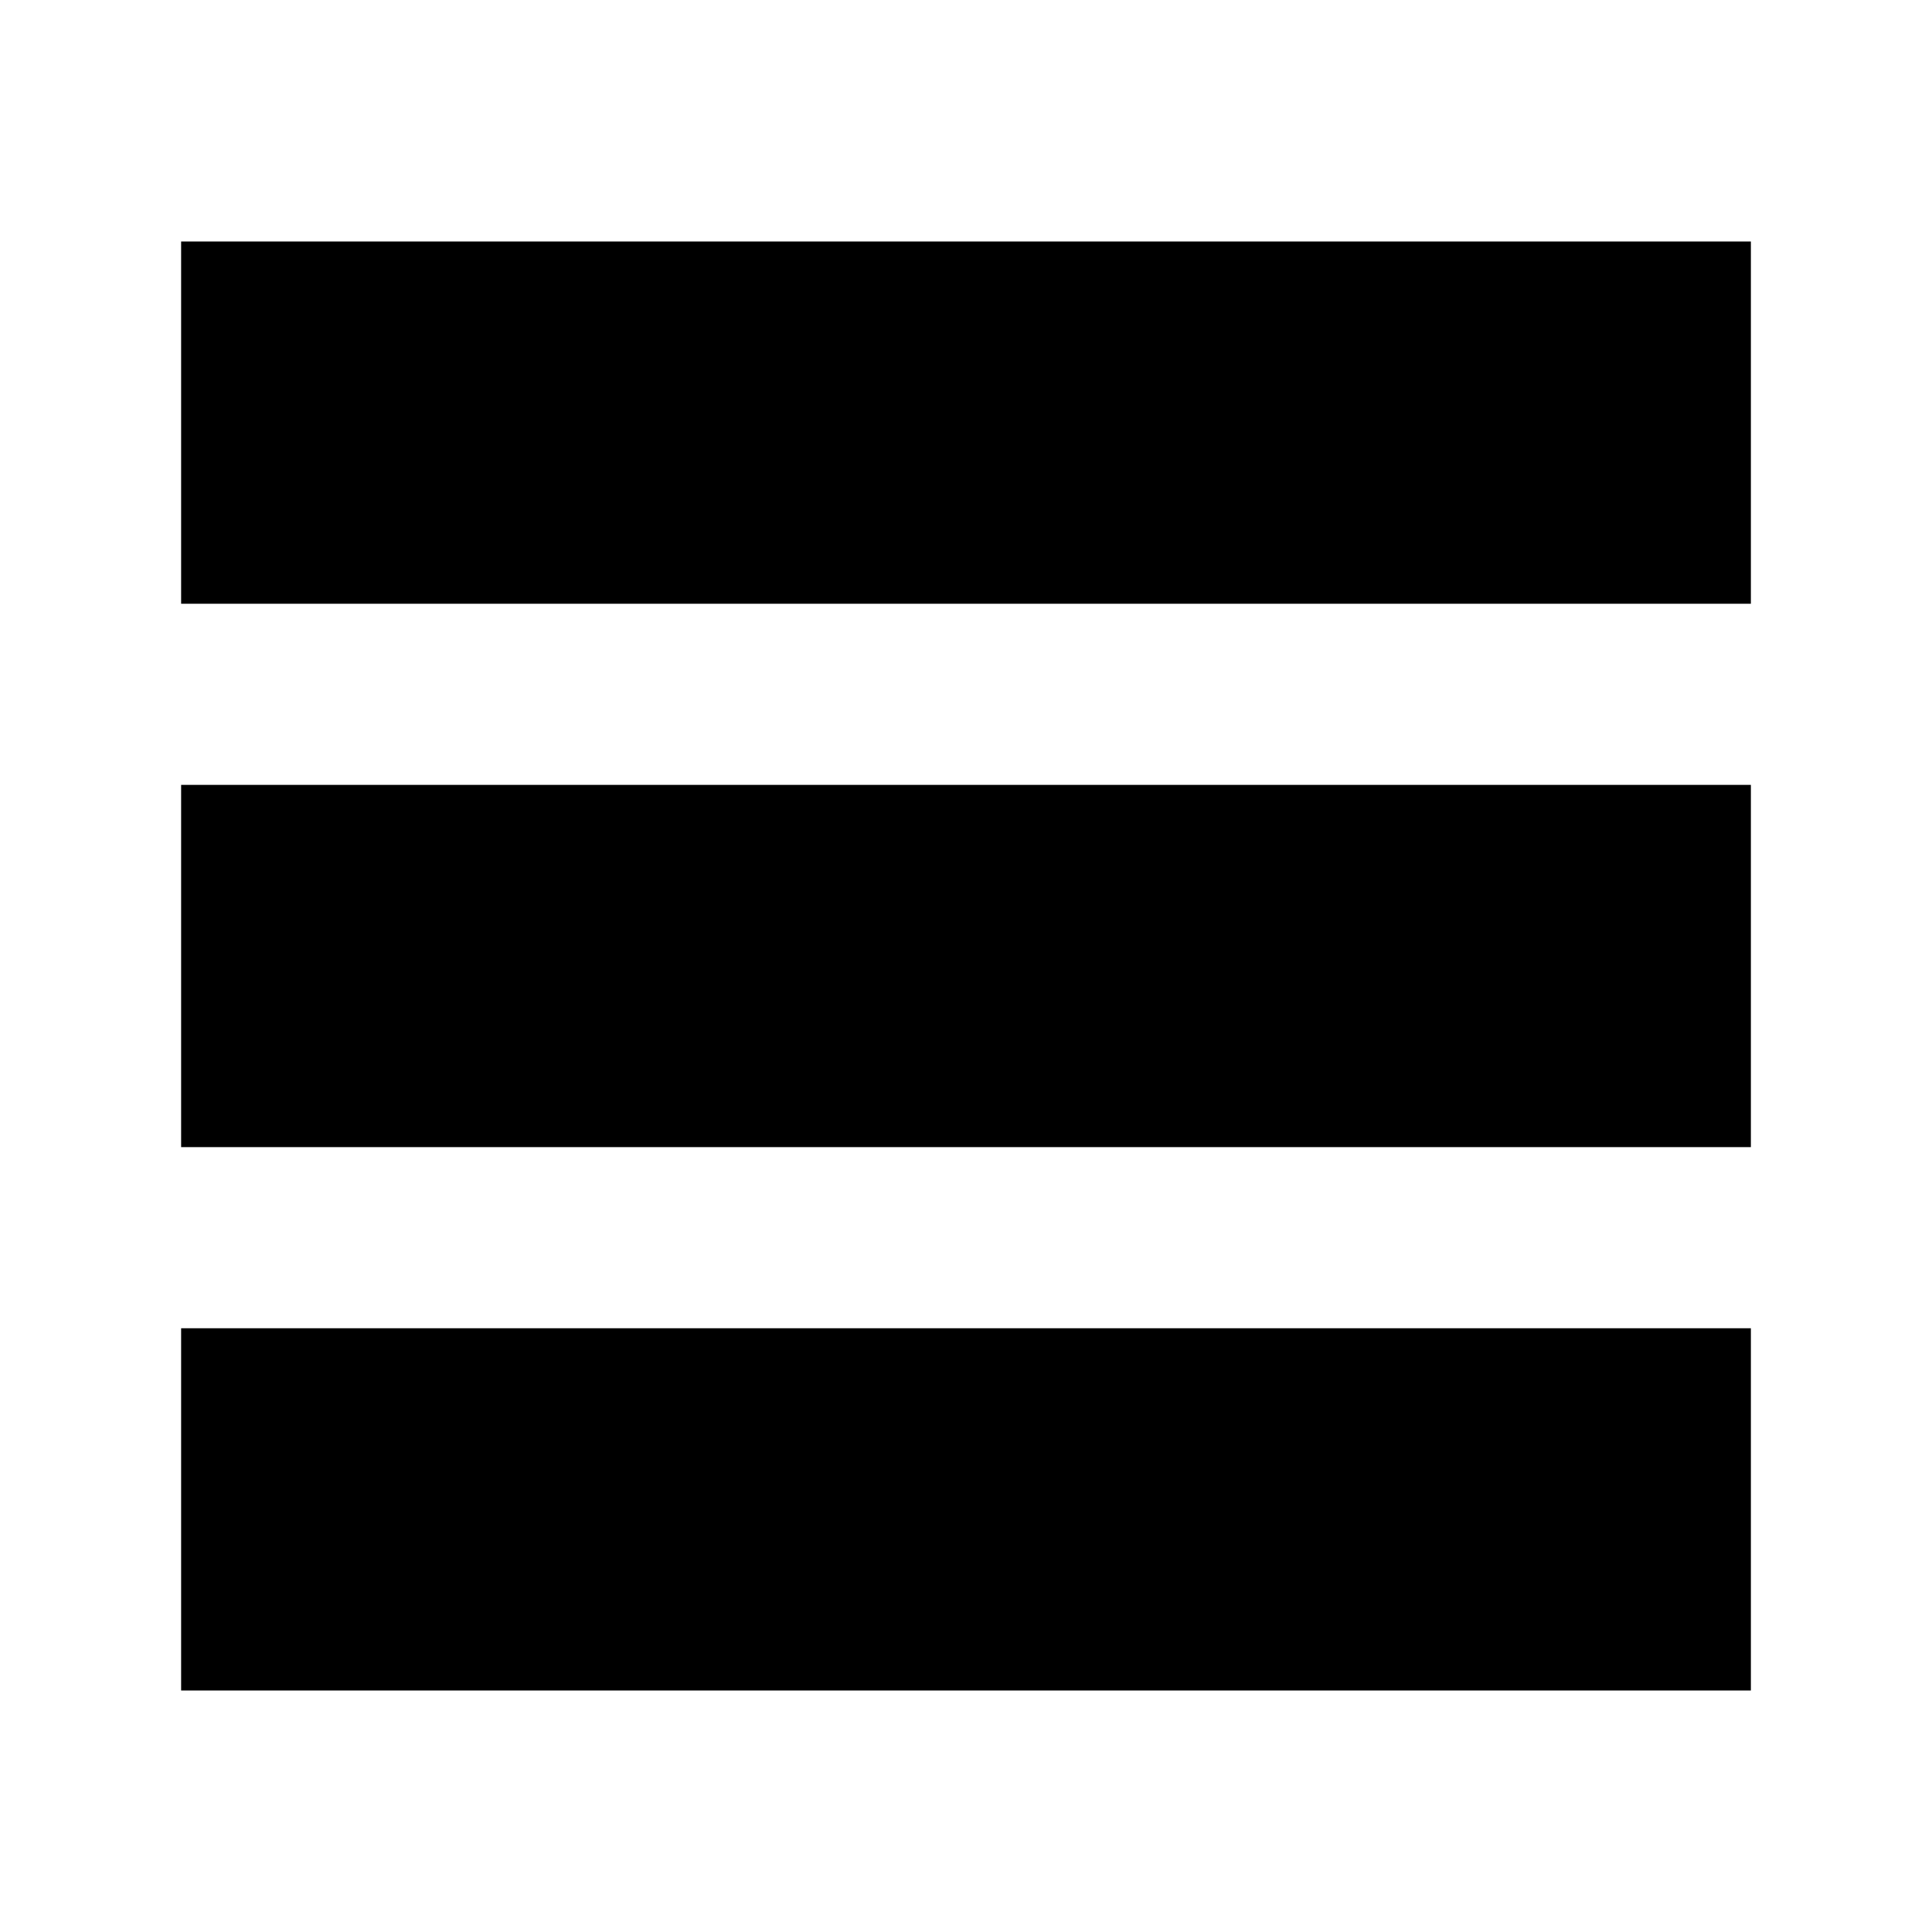
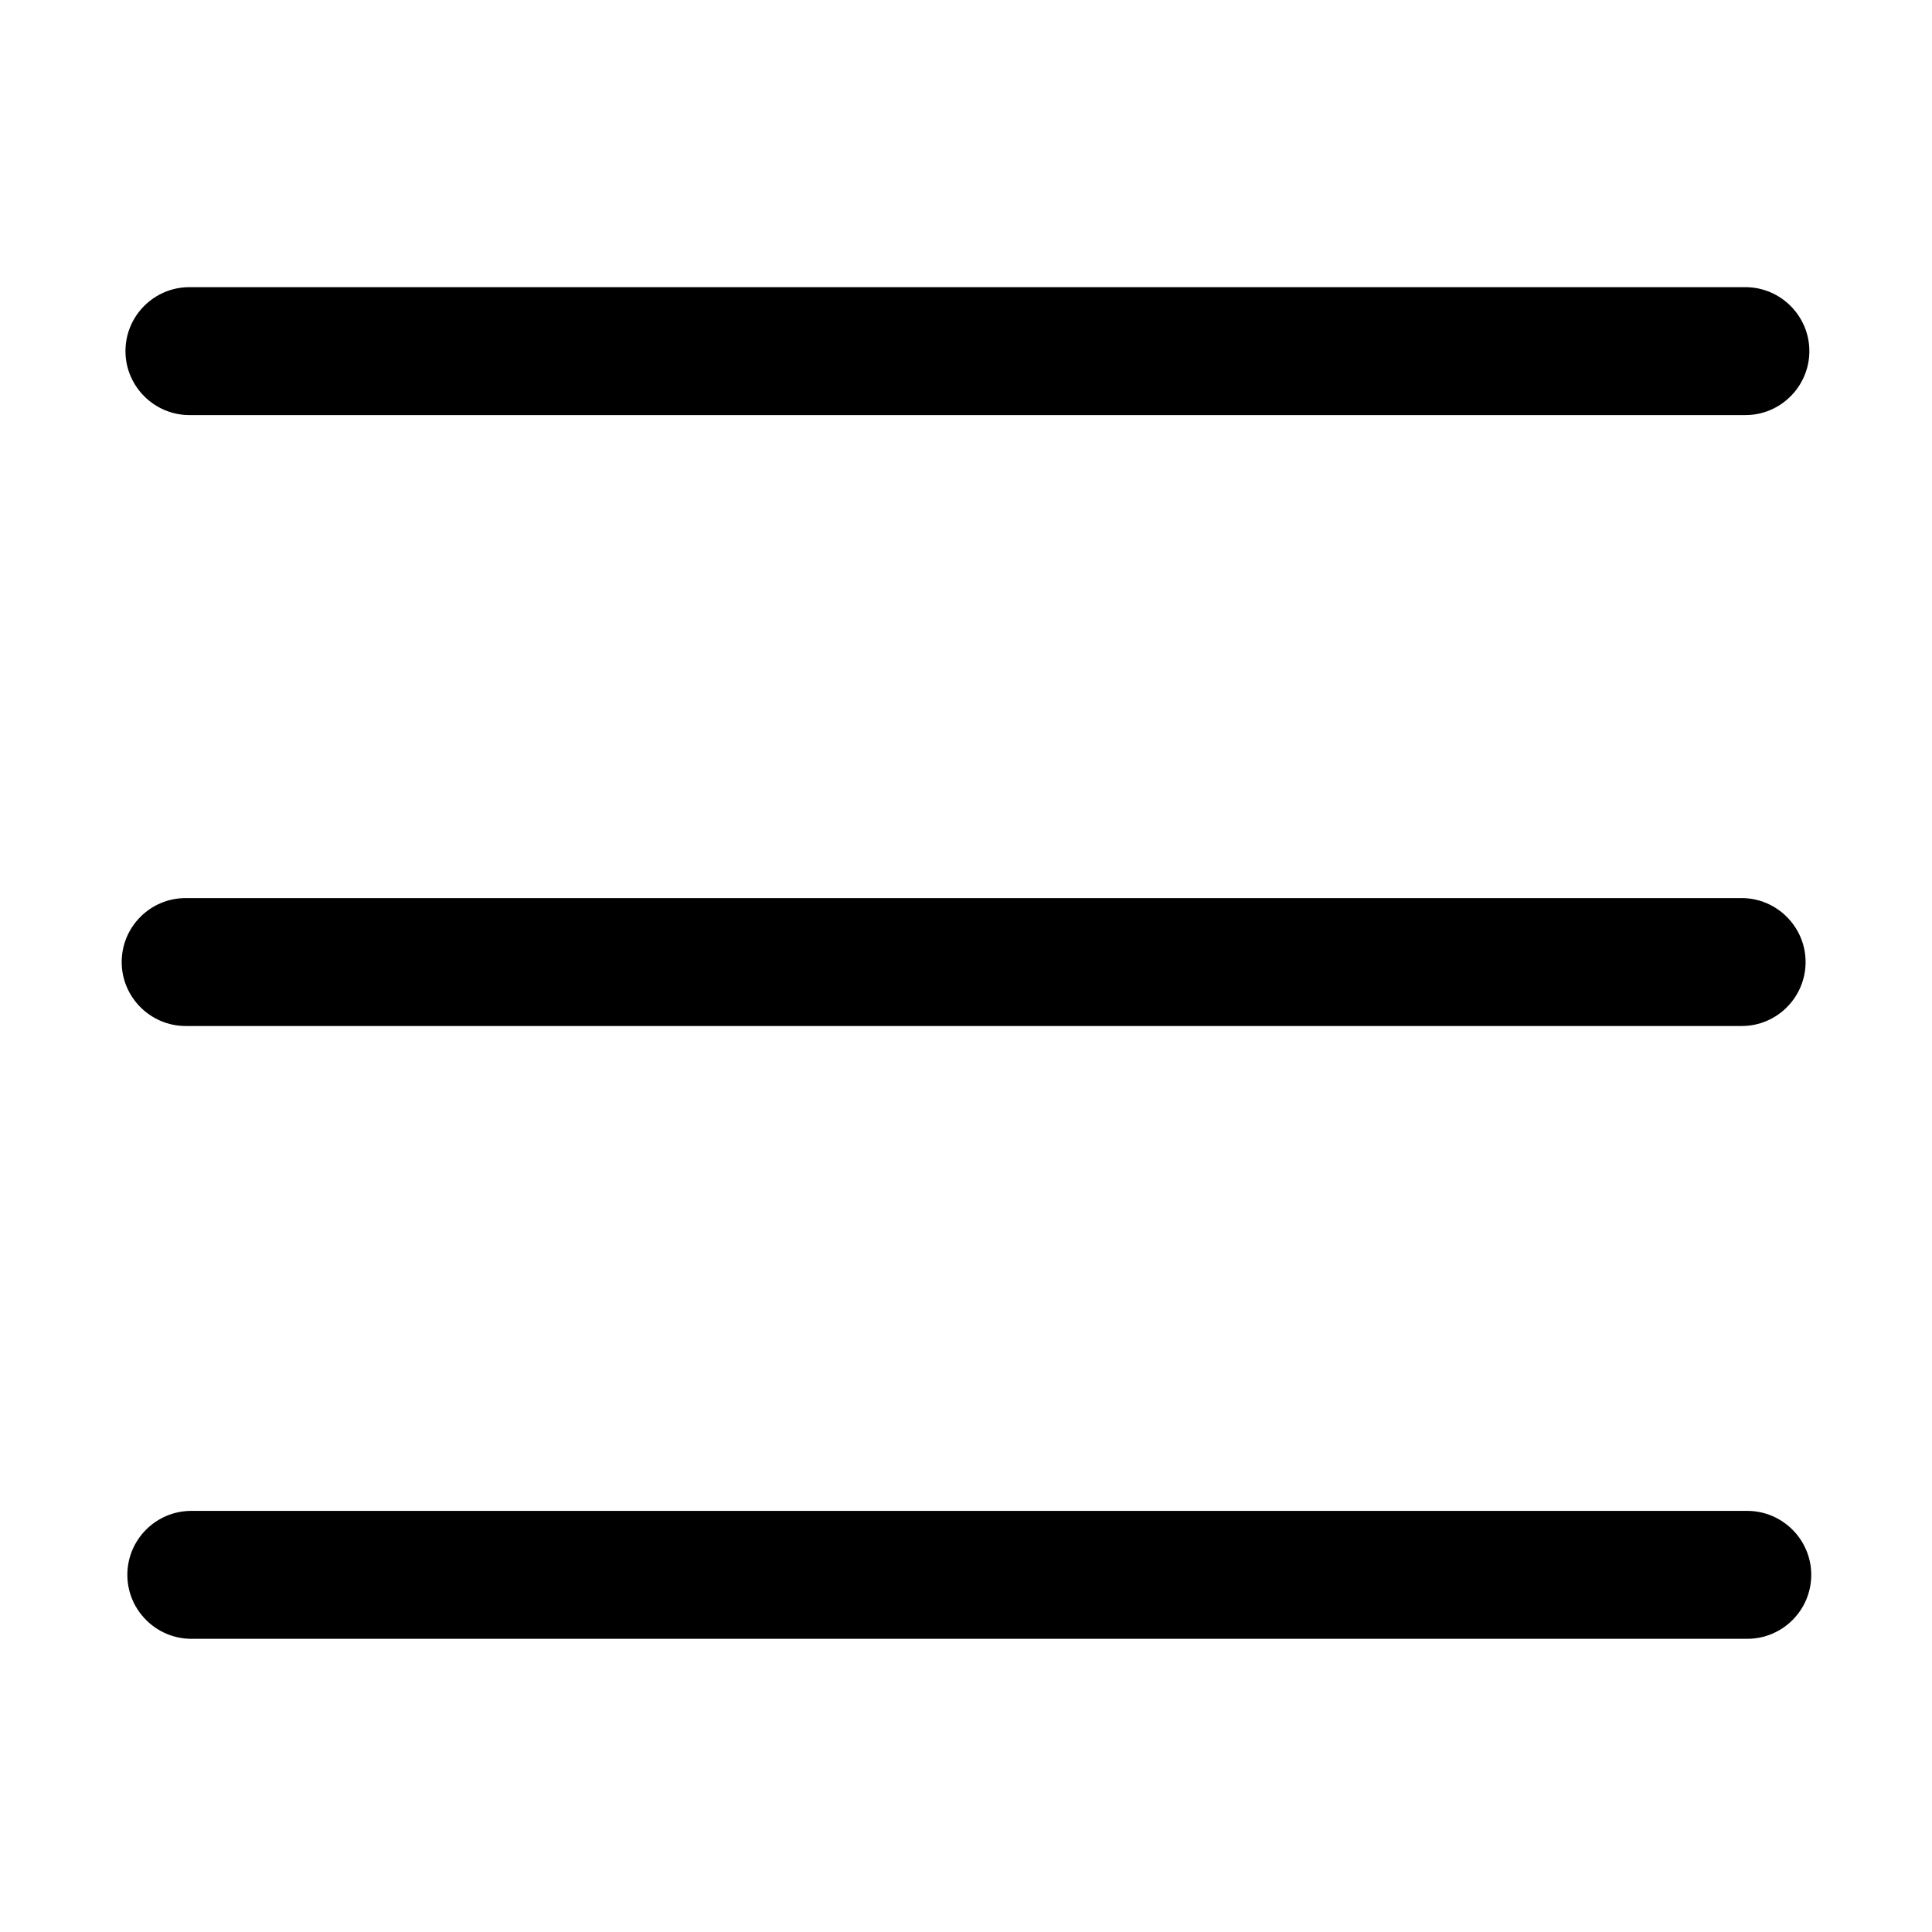
- <svg xmlns="http://www.w3.org/2000/svg" t="1545037285158" class="icon" style="" viewBox="0 0 1024 1024" version="1.1" p-id="2559" width="200" height="200">
+ <svg xmlns="http://www.w3.org/2000/svg" t="1573090800277" class="icon" viewBox="0 0 1024 1024" version="1.1" p-id="7813" width="200" height="200">
  <defs>
    <style type="text/css" />
  </defs>
-   <path d="M96 128h832v192H96zM96 416h832v192H96zM96 704h832v192H96z" p-id="2560" />
+   <path d="M925.2 220H100.4c-18.6 0-33.9-15.2-33.9-33.9s15.2-33.9 33.9-33.9h824.7c18.6 0 33.9 15.2 33.9 33.9 0 18.6-15.2 33.9-33.8 33.9z m-2 323.8H98.4c-18.6 0-33.9-15.2-33.9-33.9S79.7 476 98.4 476h824.7c18.6 0 33.9 15.2 33.9 33.9s-15.2 33.9-33.8 33.9z m2.9 324.8H101.4c-18.6 0-33.9-15.2-33.9-33.9s15.2-33.9 33.9-33.9h824.7c18.6 0 33.9 15.2 33.9 33.9s-15.2 33.9-33.9 33.9z m0 0" p-id="7814" />
</svg>
